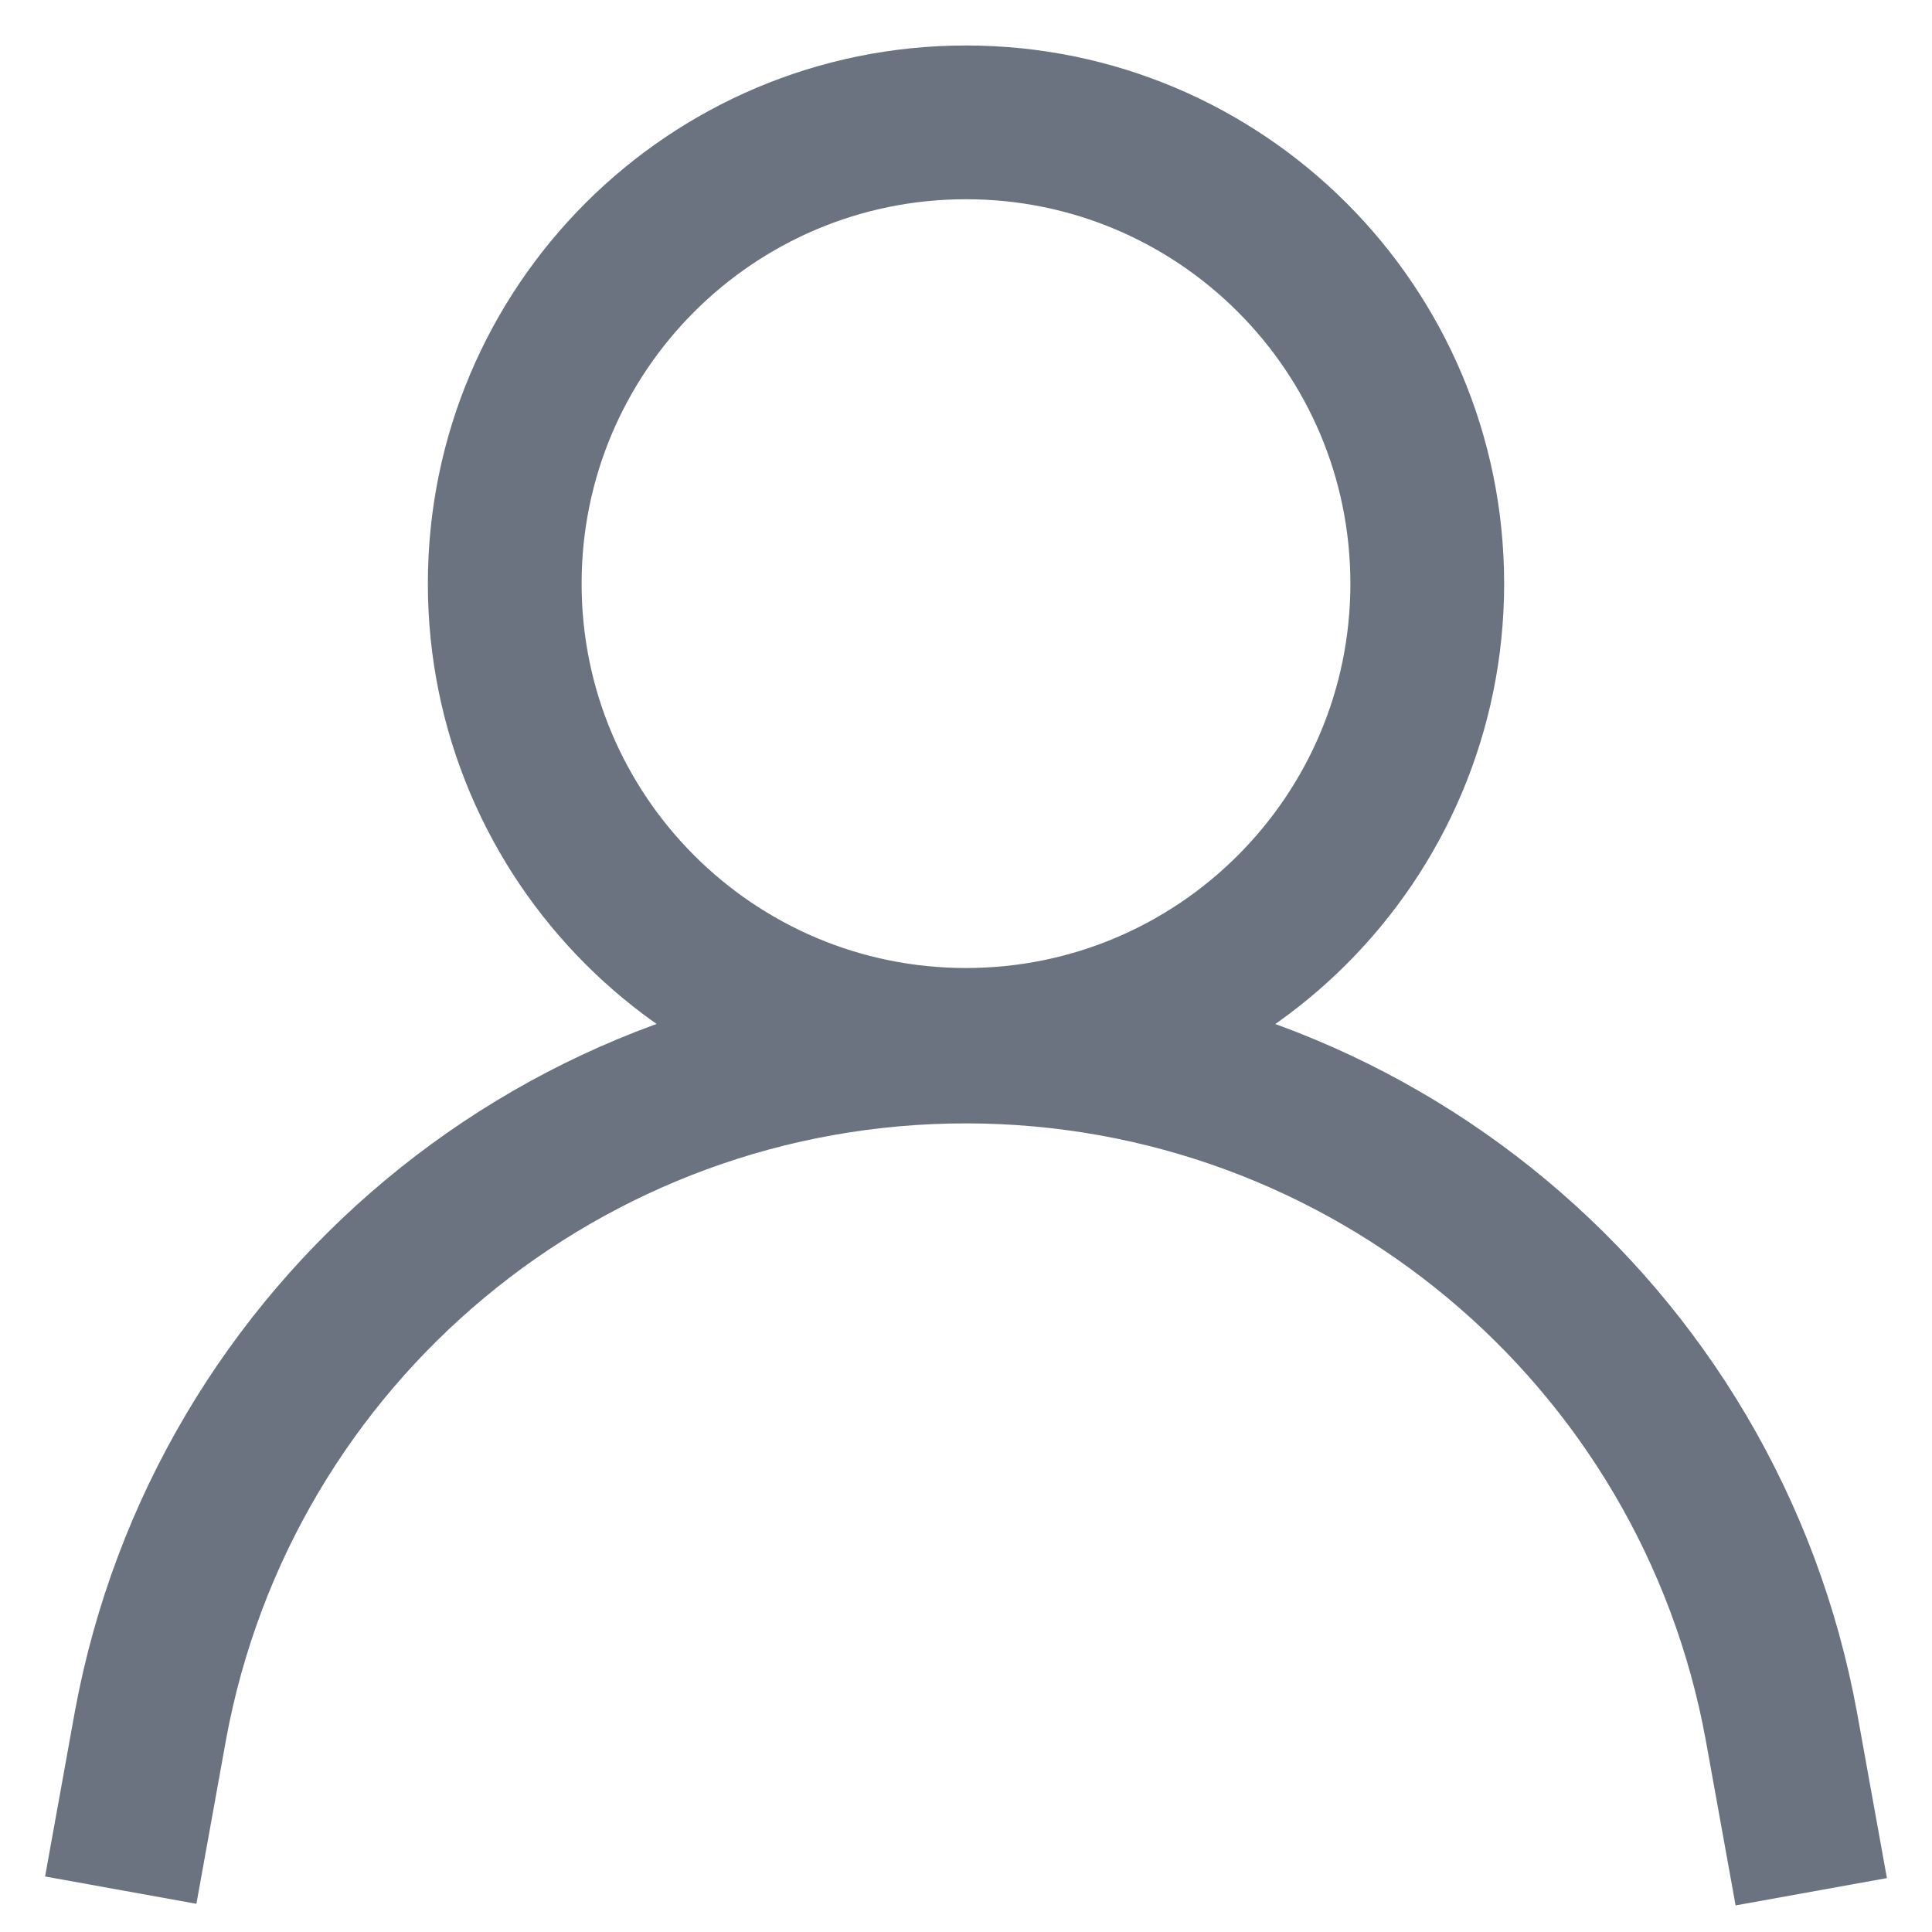
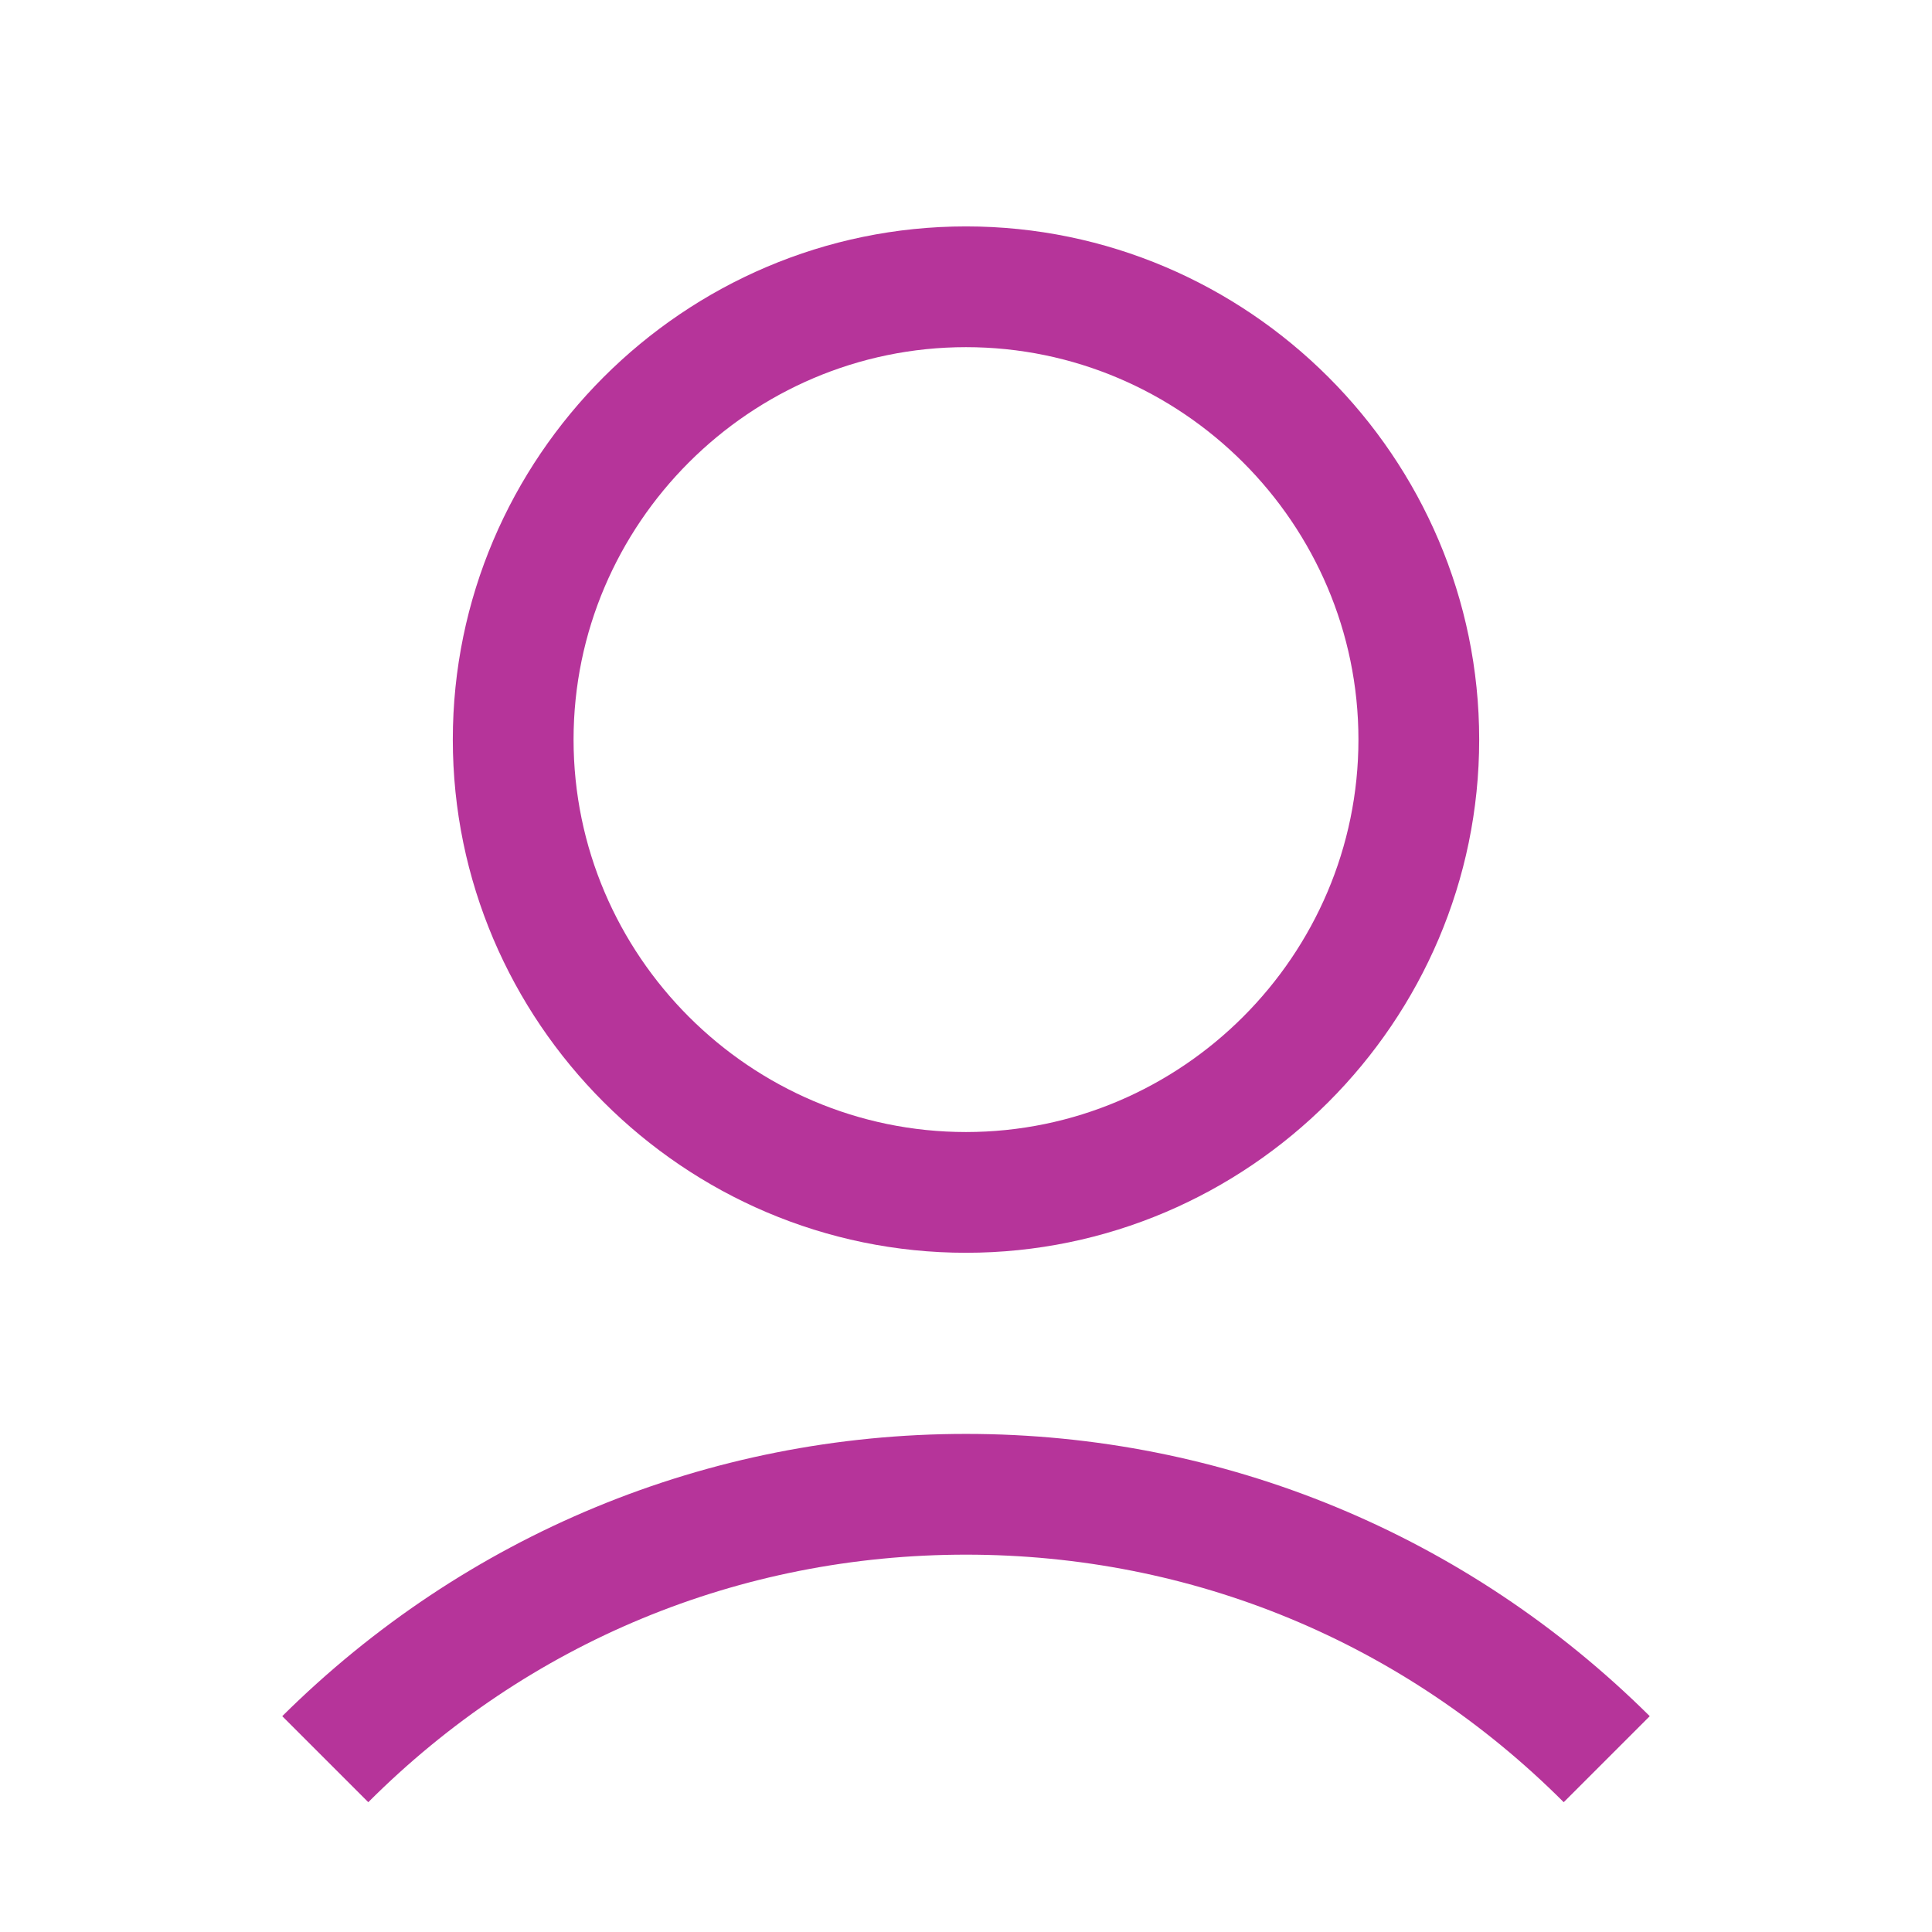
- <svg xmlns="http://www.w3.org/2000/svg" width="256px" height="256px" viewBox="0 0 24 24" id="Layer_1" data-name="Layer 1" fill="#6b7280">
+ <svg xmlns="http://www.w3.org/2000/svg" fill="#B6349A" width="256px" height="256px" viewBox="0 0 128 128" id="Layer_1" version="1.1" xml:space="preserve" stroke="#B6349A" stroke-width="0.001">
  <g id="SVGRepo_bgCarrier" stroke-width="0" />
-   <g id="SVGRepo_tracerCarrier" stroke-linecap="round" stroke-linejoin="round" />
+   <g id="SVGRepo_tracerCarrier" stroke-linecap="round" stroke-linejoin="round" stroke="#CCCCCC" stroke-width="0.768" />
  <g id="SVGRepo_iconCarrier">
-     <defs>
-       <style>.cls-1{fill:none;stroke:#6b7280;stroke-miterlimit:10;stroke-width:1.91px;}</style>
-     </defs>
-     <circle class="cls-1" cx="12" cy="7.25" r="5.73" />
-     <path class="cls-1" d="M1.5,23.48l.37-2.05A10.3,10.3,0,0,1,12,13h0a10.3,10.3,0,0,1,10.13,8.45l.37,2.05" />
+     <g>
+       <path d="M30,49c0,18.7,15.3,34,34,34s34-15.3,34-34S82.7,15,64,15S30,30.3,30,49z M90,49c0,14.3-11.7,26-26,26S38,63.3,38,49 s11.7-26,26-26S90,34.7,90,49z" />
+       <path d="M24.4,119.4C35,108.8,49,103,64,103s29,5.8,39.6,16.4l5.7-5.7C97.2,101.7,81.1,95,64,95s-33.2,6.7-45.3,18.7L24.4,119.4z" />
+     </g>
  </g>
</svg>
